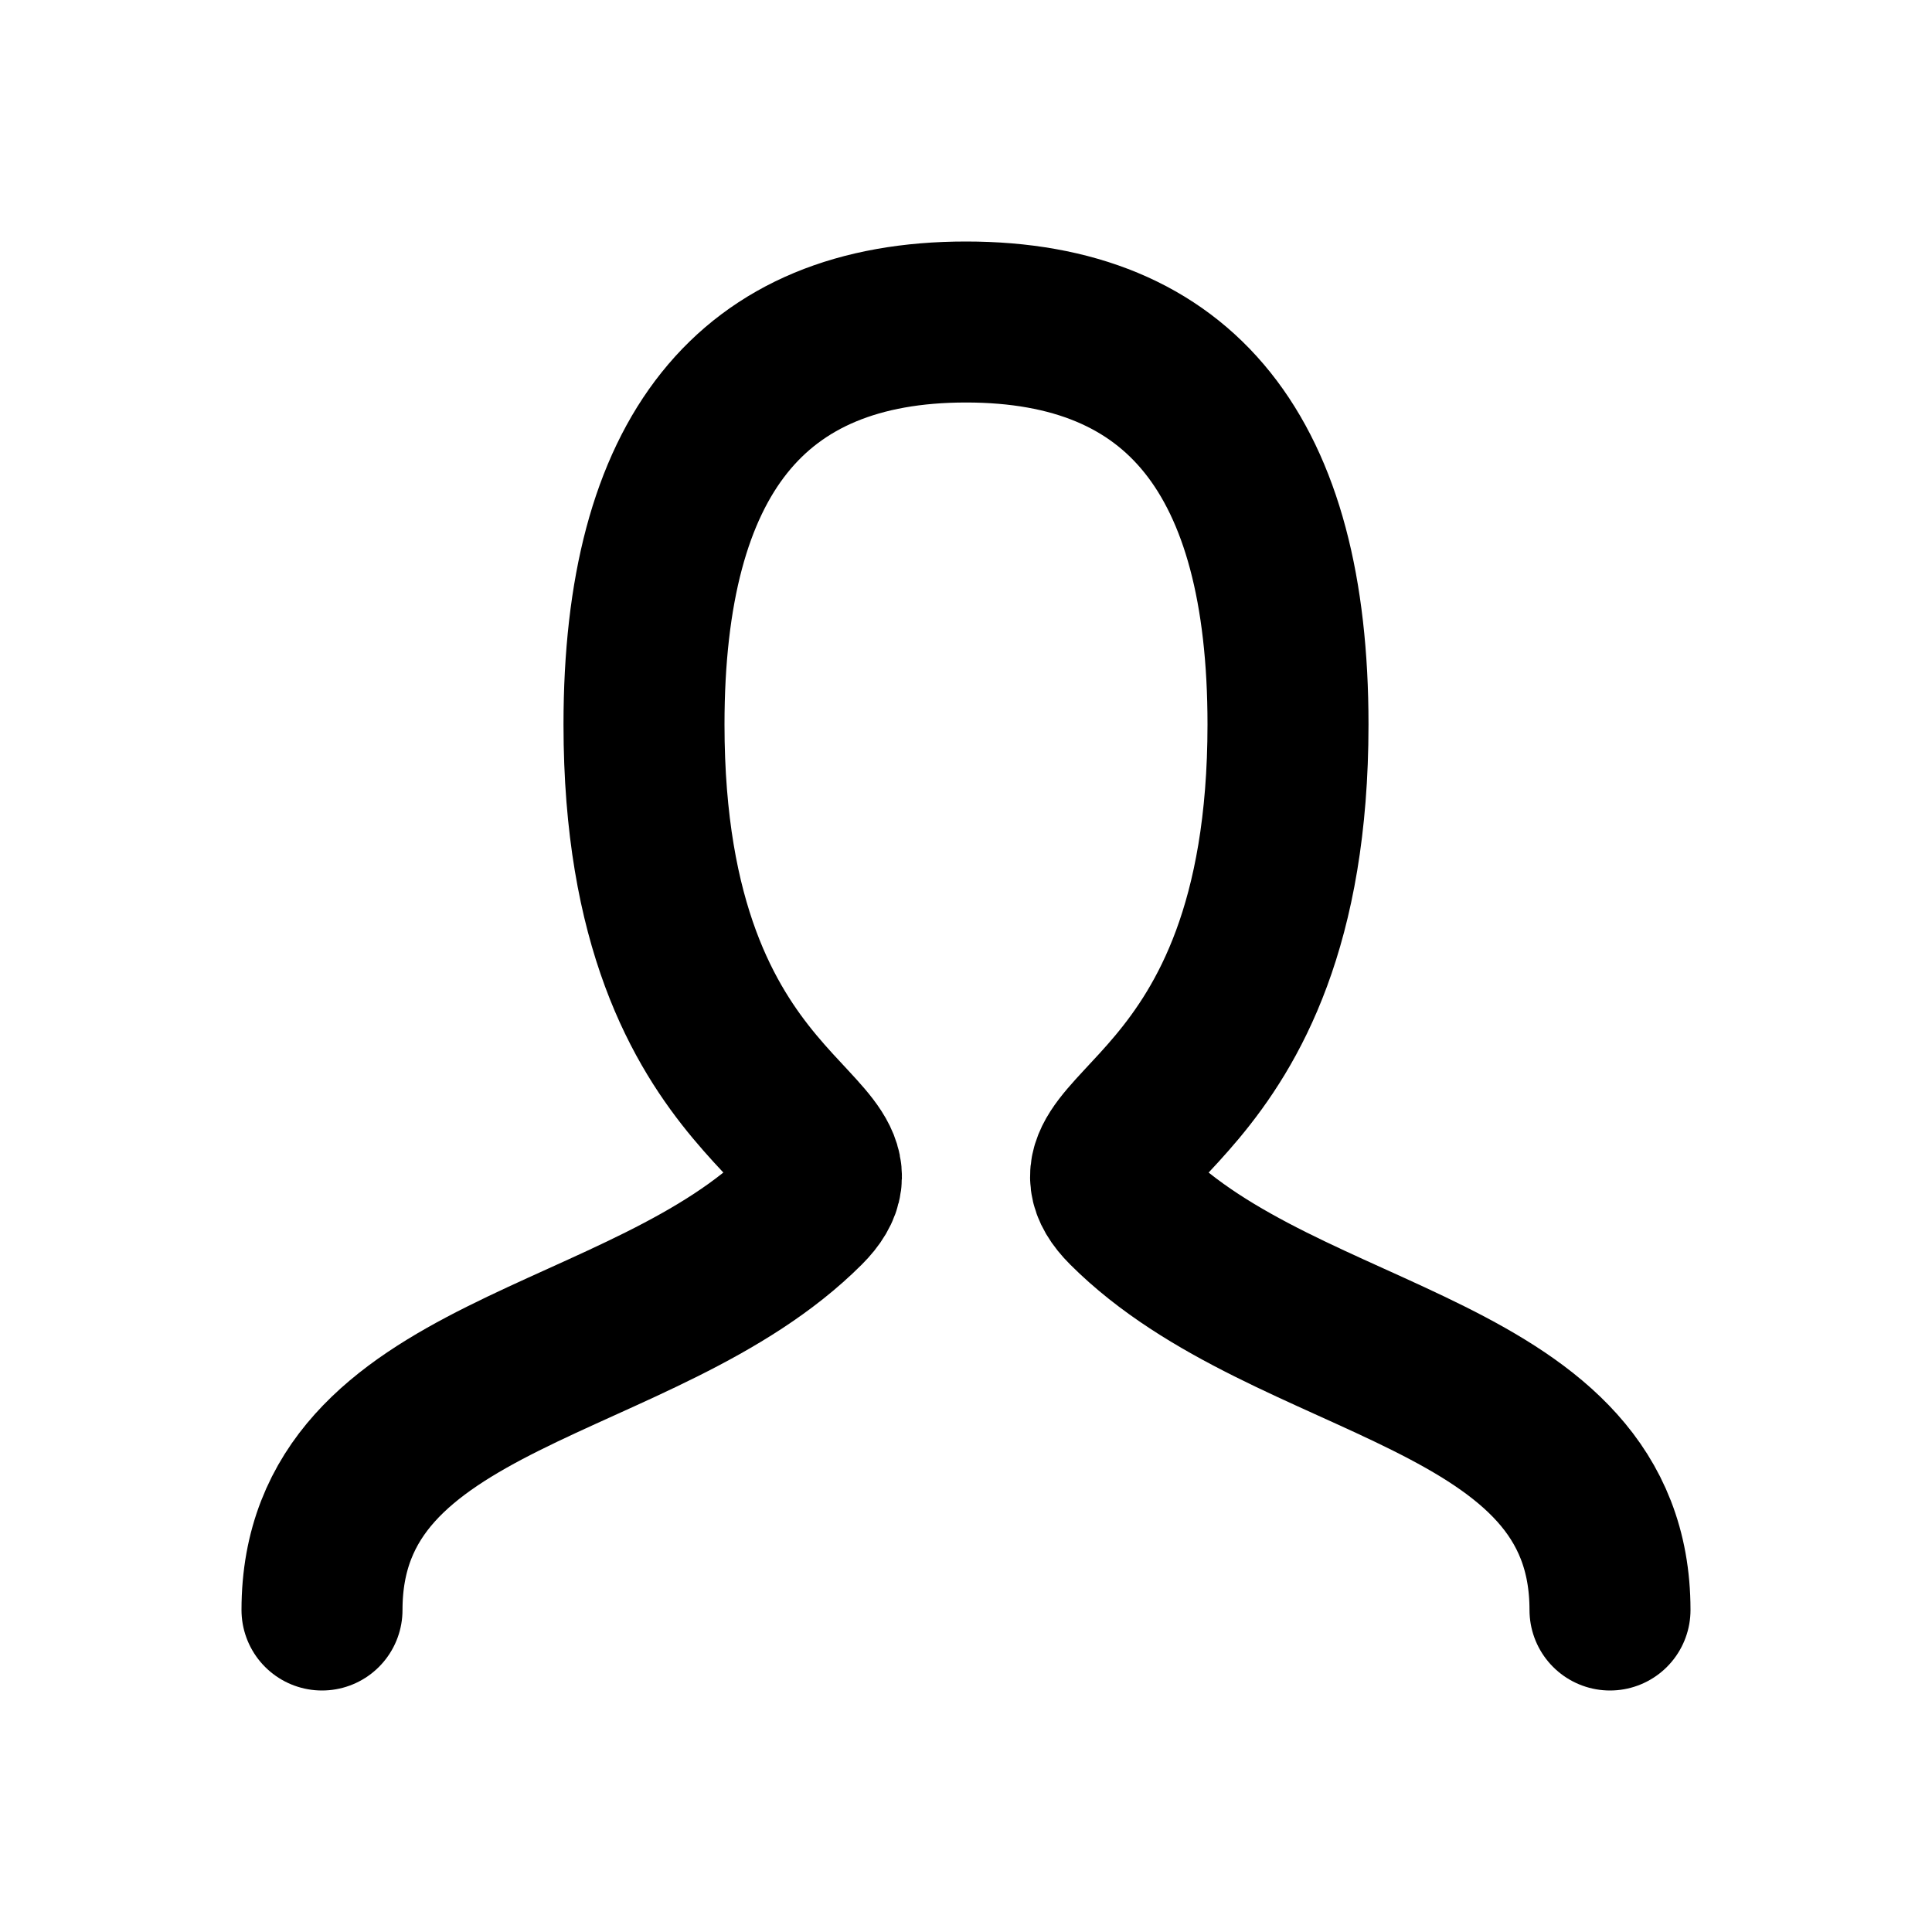
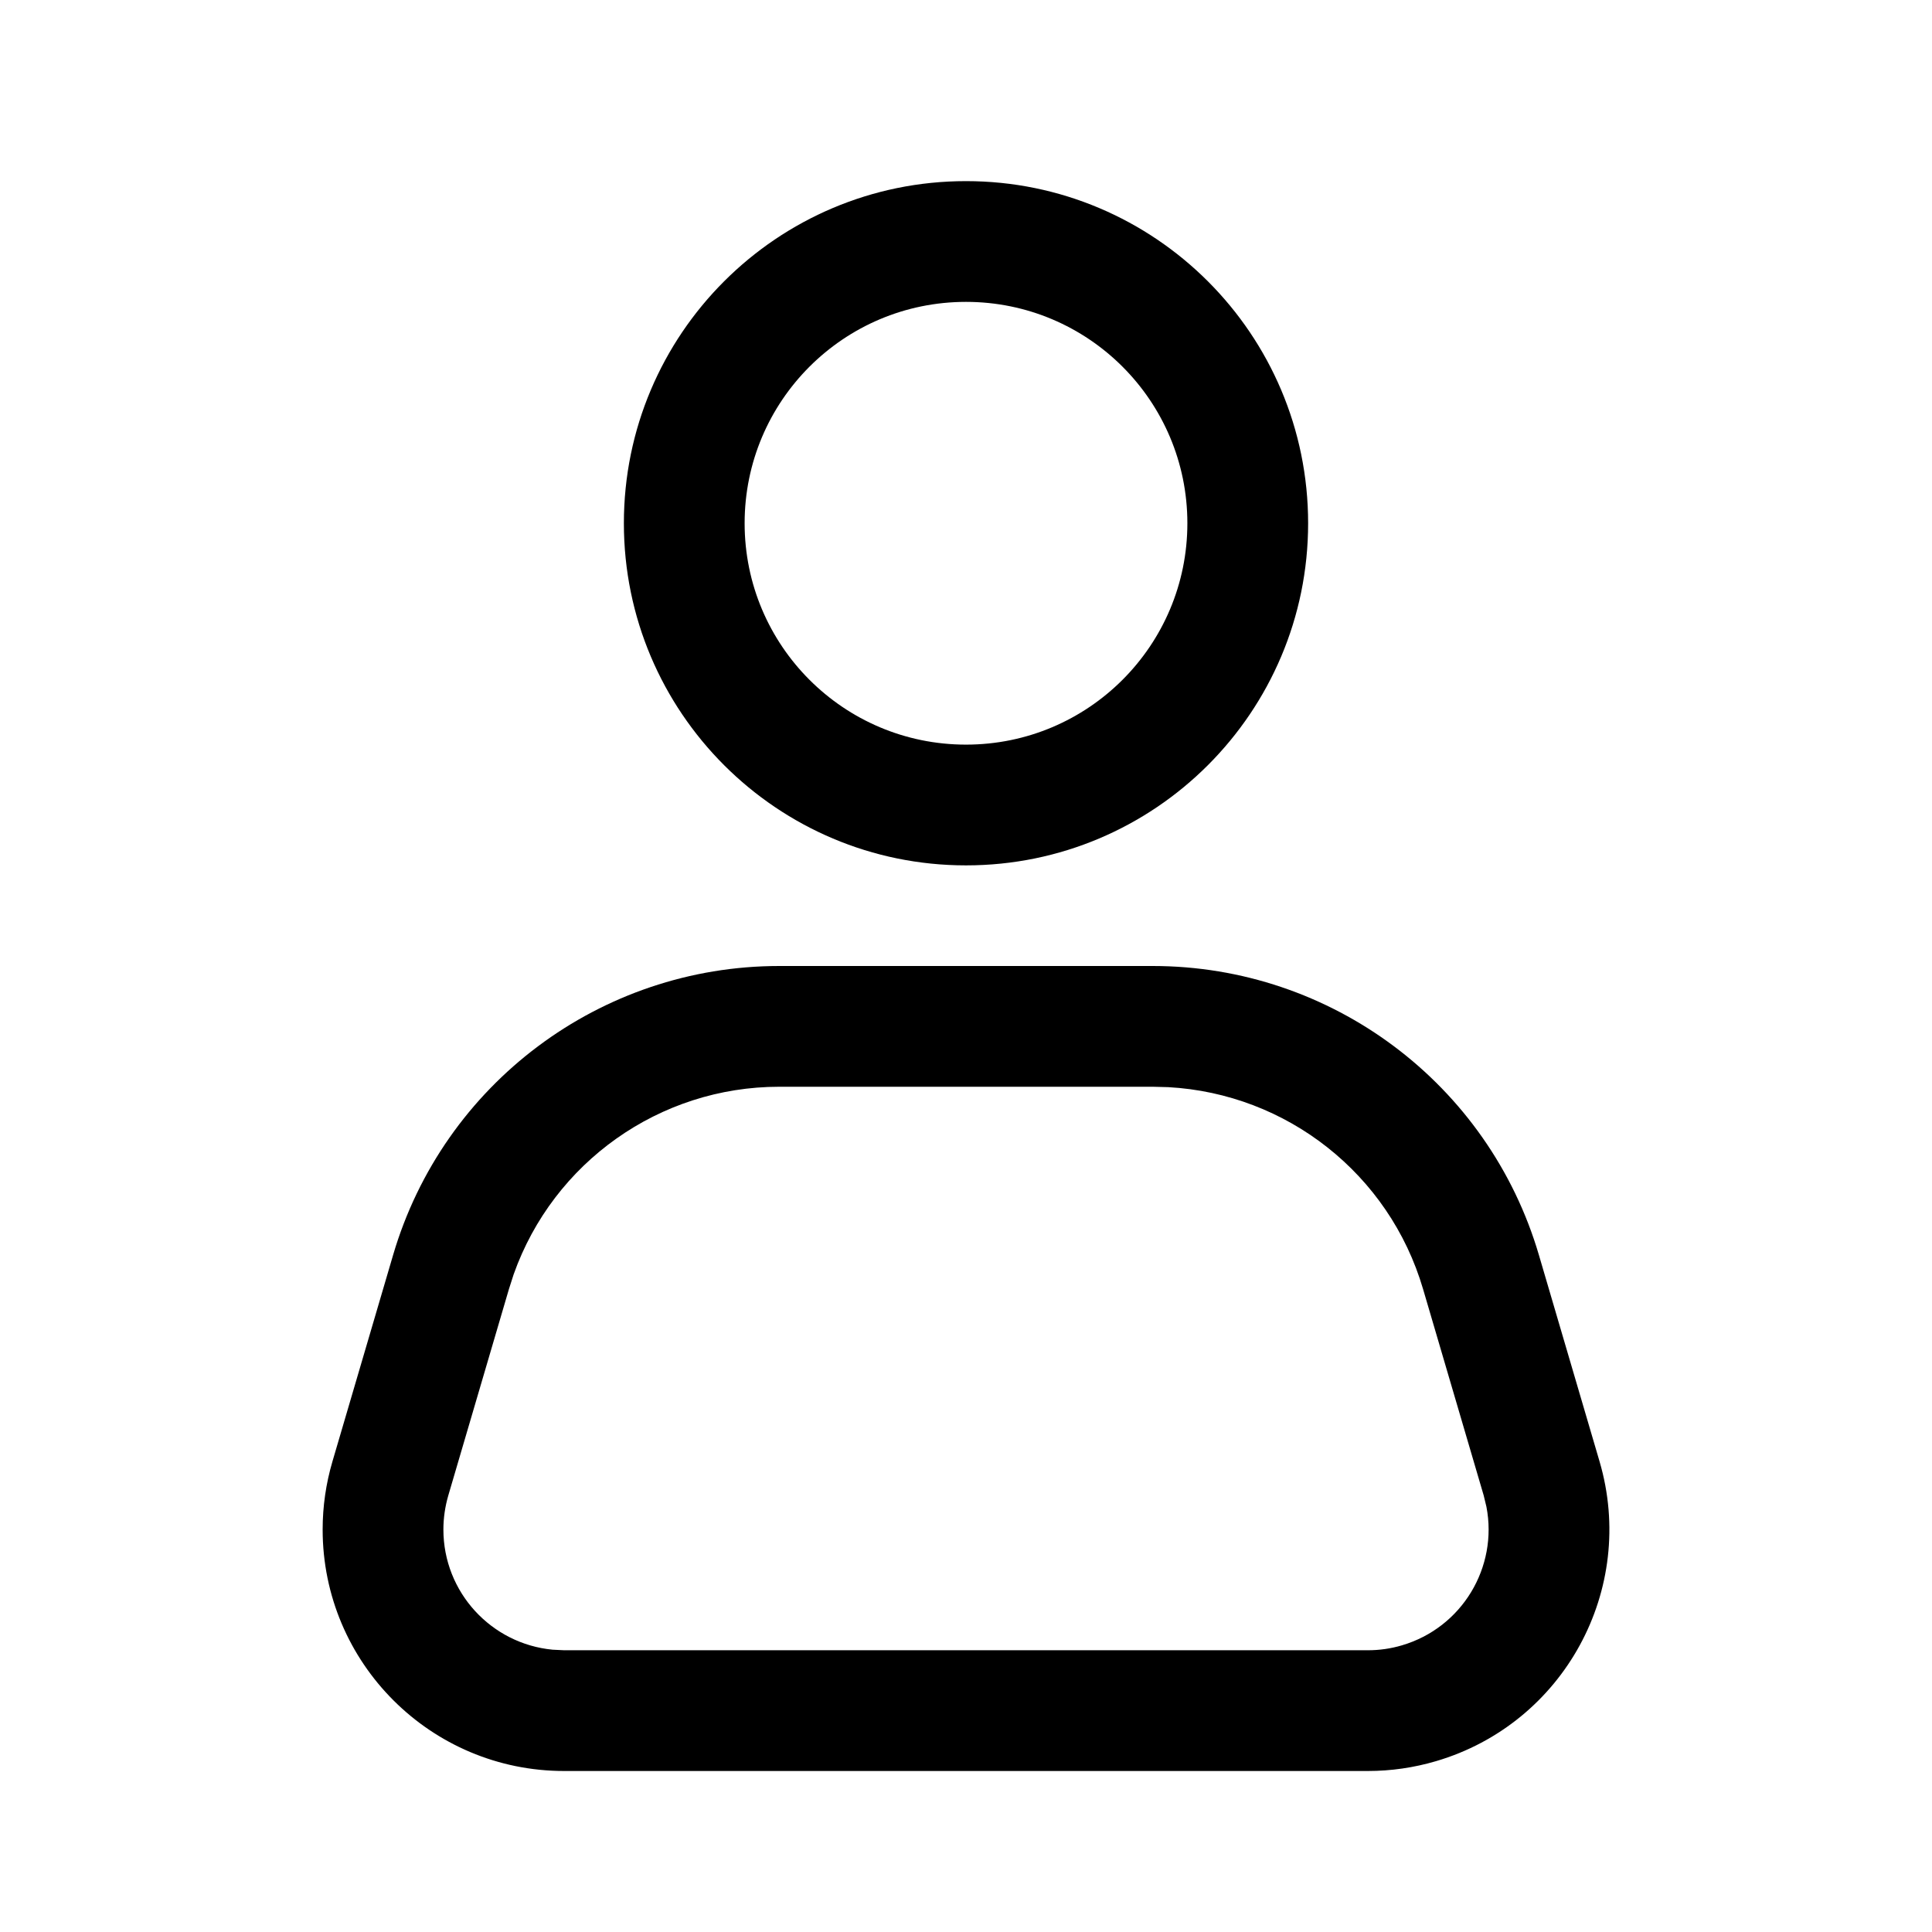
<svg xmlns="http://www.w3.org/2000/svg" width="24" height="24" viewBox="0 0 24 24" fill="none">
-   <path d="M4 20C4 17 8 17 10 15C11 14 8 14 8 9C8 5.667 9.333 4 12 4C14.667 4 16 5.667 16 9C16 14 13 14 14 15C16 17 20 17 20 20" stroke="black" stroke-width="2" stroke-linecap="round" />
+   <path fill-rule="evenodd" clip-rule="evenodd" d="M14.32 12C16.539 12 18.492 13.462 19.117 15.591L19.87 18.154C20.337 19.744 19.427 21.411 17.838 21.878C17.563 21.959 17.278 22 16.992 22H7.008C5.351 22 4.008 20.657 4.008 19C4.008 18.714 4.049 18.429 4.13 18.154L4.883 15.591C5.508 13.462 7.461 12 9.68 12H14.32ZM14.32 13.5H9.68C8.192 13.5 6.874 14.44 6.381 15.83L6.322 16.014L5.569 18.577C5.529 18.715 5.508 18.857 5.508 19C5.508 19.78 6.103 20.42 6.864 20.493L7.008 20.5H16.992C17.135 20.5 17.277 20.48 17.415 20.439C18.163 20.219 18.61 19.468 18.465 18.718L18.431 18.577L17.678 16.014C17.259 14.585 15.985 13.586 14.513 13.505L14.32 13.5ZM12 2.25C14.347 2.25 16.25 4.153 16.25 6.5C16.25 8.847 14.347 10.75 12 10.75C9.653 10.75 7.75 8.847 7.75 6.5C7.75 4.153 9.653 2.25 12 2.25ZM12 3.75C10.481 3.75 9.25 4.981 9.25 6.5C9.25 8.019 10.481 9.25 12 9.25C13.519 9.25 14.75 8.019 14.75 6.5C14.75 4.981 13.519 3.75 12 3.75Z" fill="black" />
</svg>
